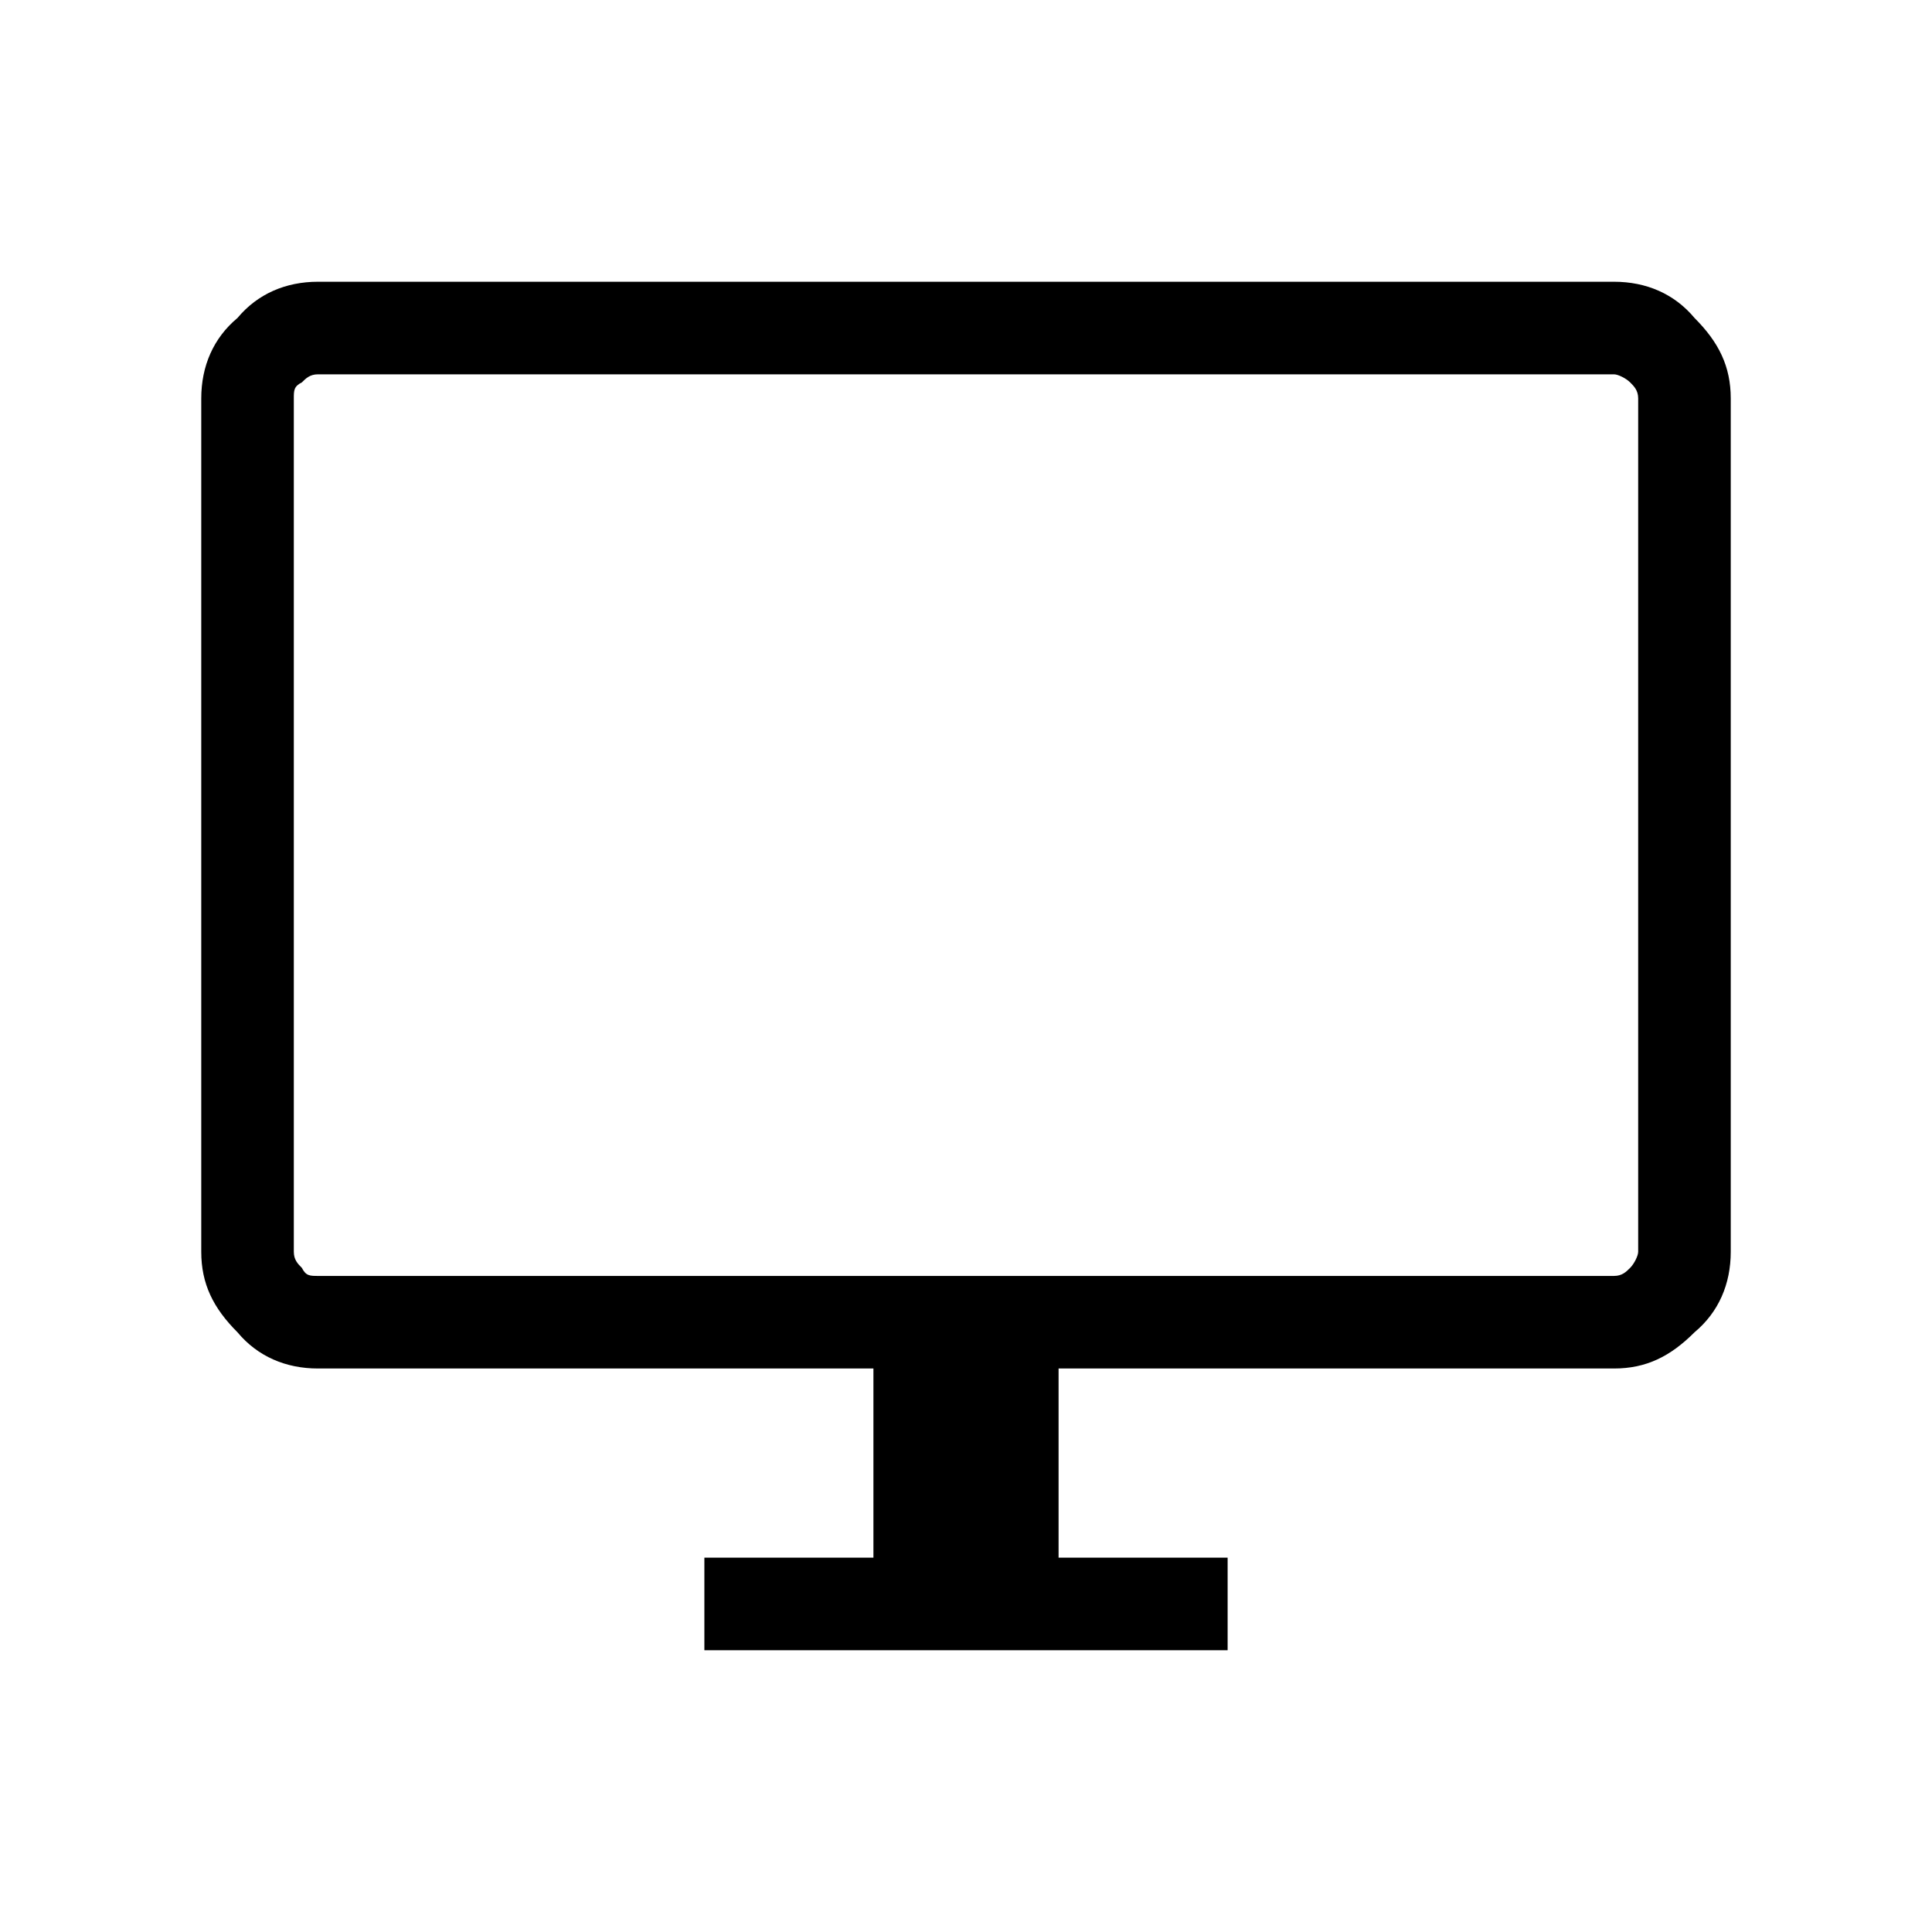
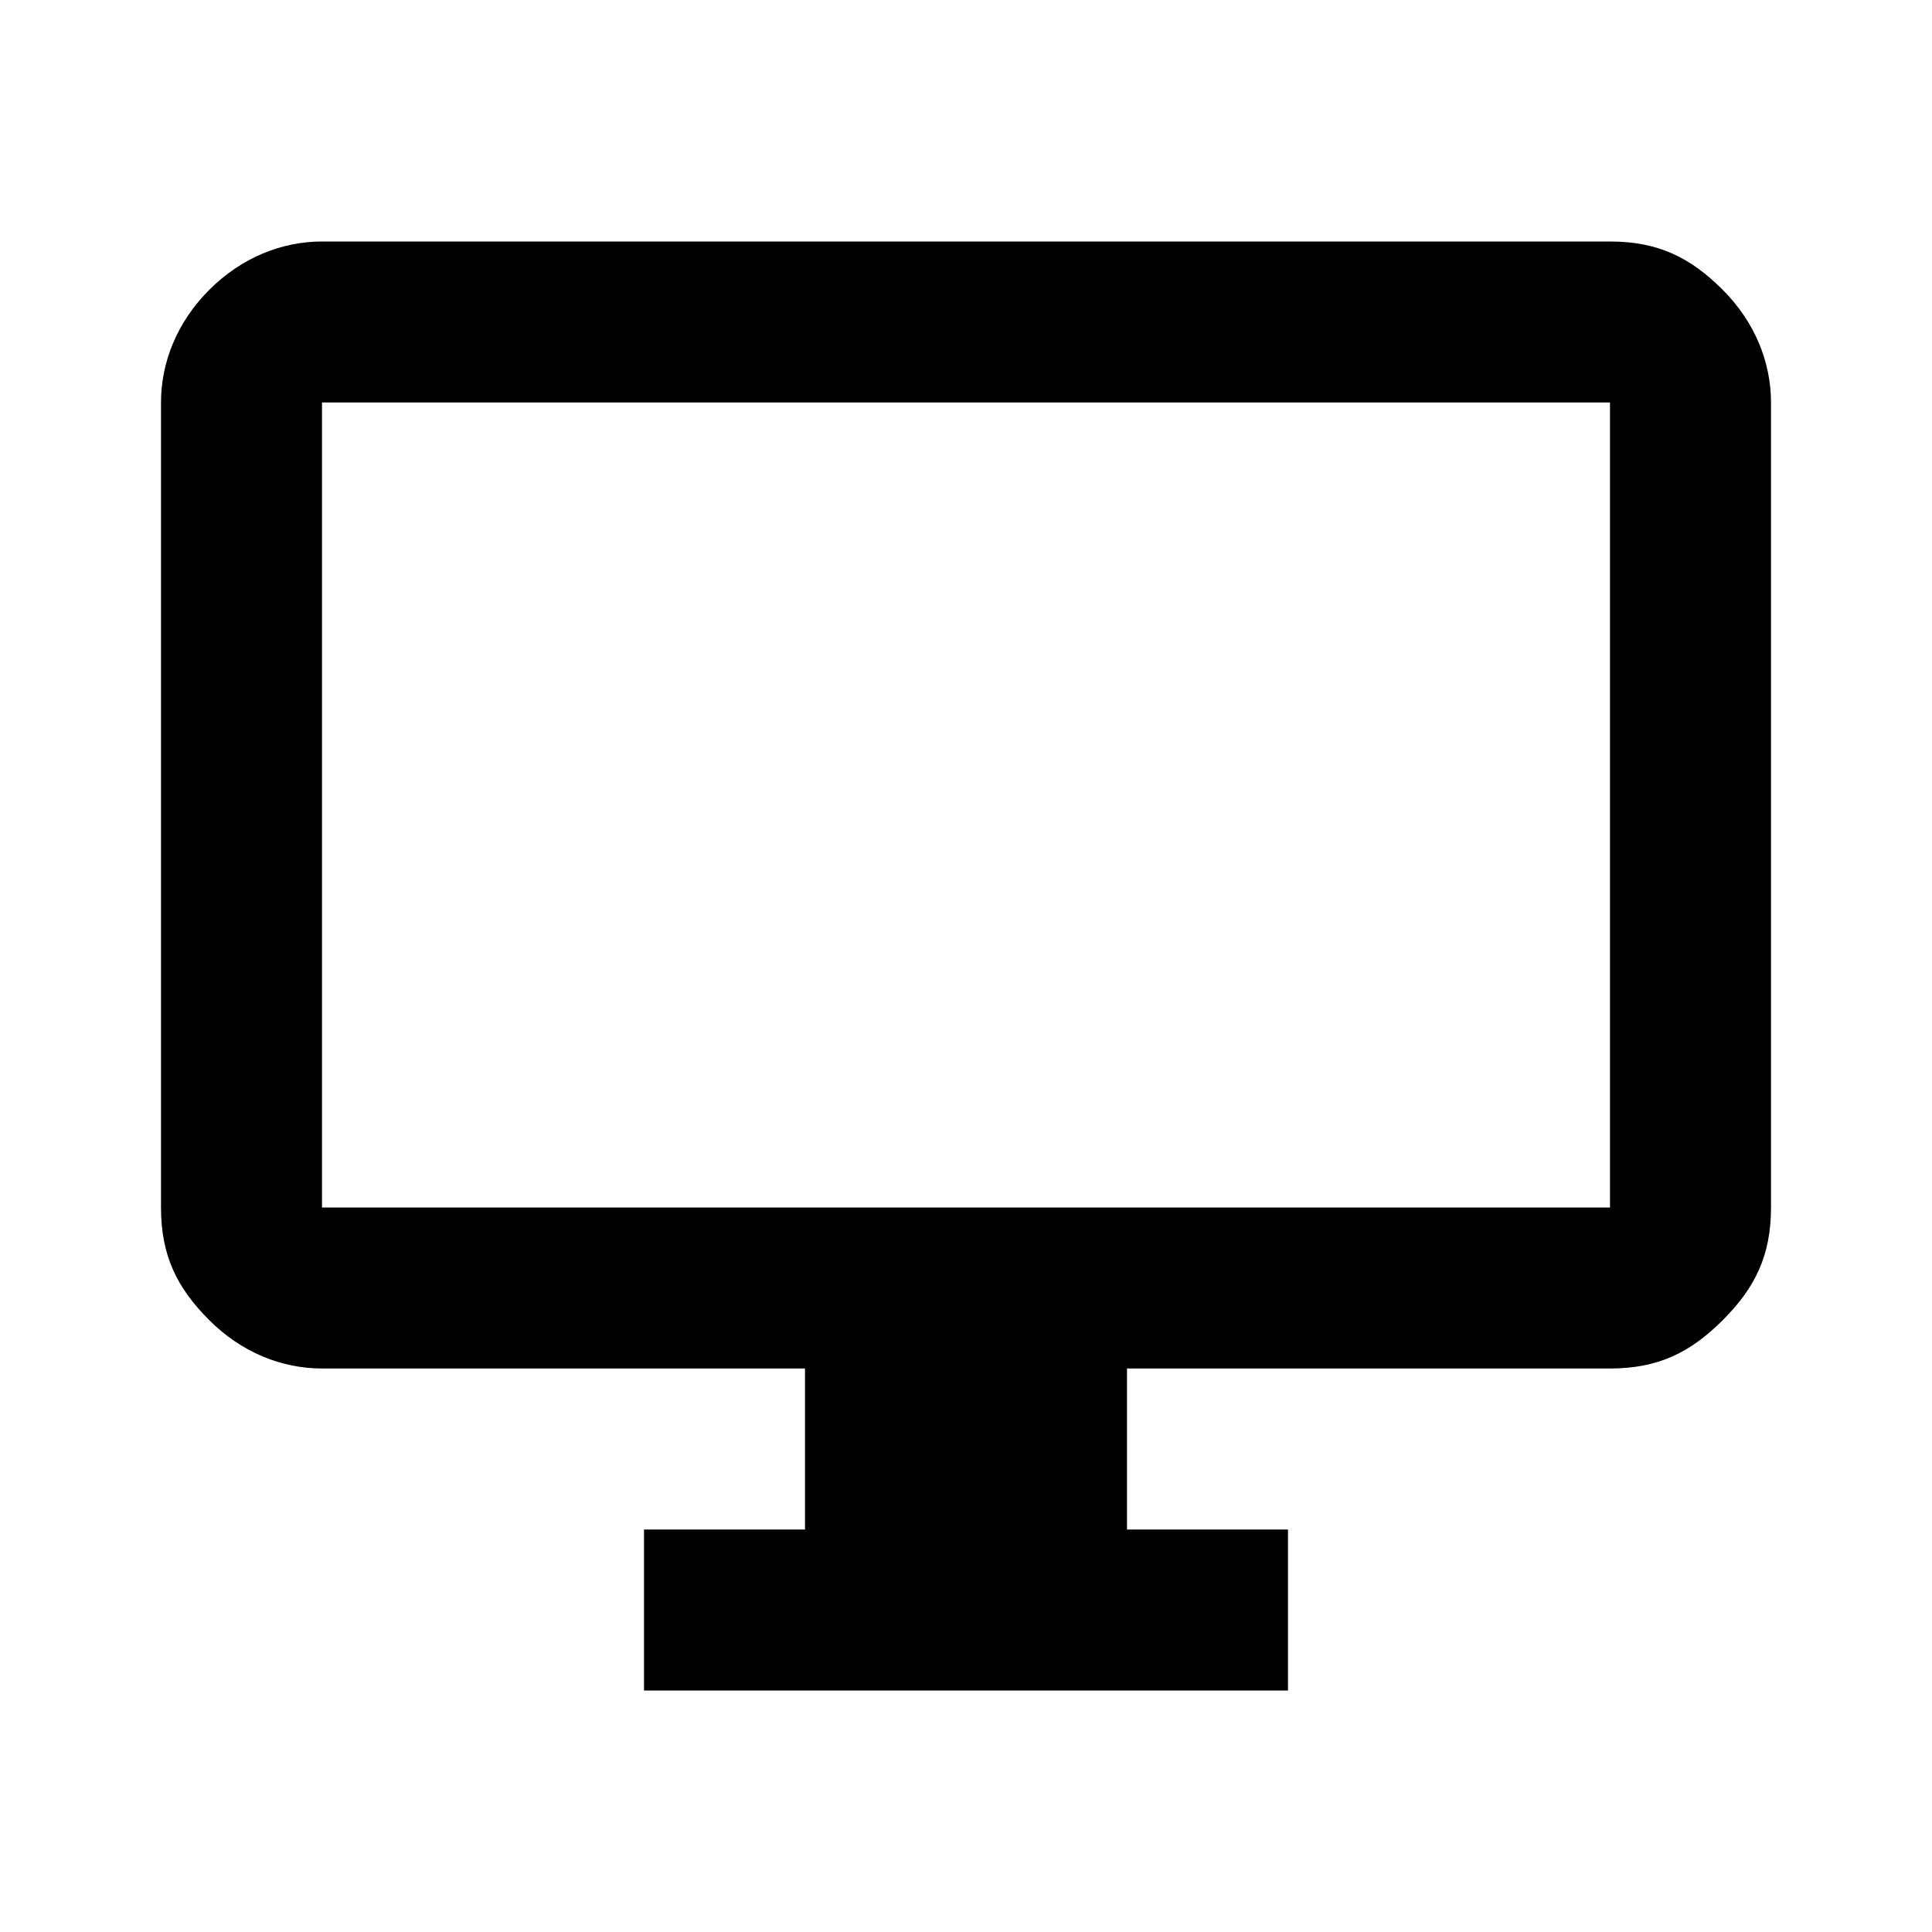
- <svg xmlns="http://www.w3.org/2000/svg" version="1.1" id="Layer_1" x="0px" y="0px" viewBox="0 0 48 48" style="enable-background:new 0 0 48 48;" xml:space="preserve">
+ <svg xmlns="http://www.w3.org/2000/svg" version="1.1" id="Layer_1" x="0px" y="0px" viewBox="0 0 24 24" style="enable-background:new 0 0 24 24;" xml:space="preserve">
  <g>
-     <path d="M17.5,41v-2.3h4.2V34H7.9c-0.8,0-1.5-0.3-2-0.9c-0.6-0.6-0.9-1.2-0.9-2V9.9c0-0.8,0.3-1.5,0.9-2C6.4,7.3,7.1,7,7.9,7h32.2   c0.8,0,1.5,0.3,2,0.9c0.6,0.6,0.9,1.2,0.9,2v21.2c0,0.8-0.3,1.5-0.9,2c-0.6,0.6-1.2,0.9-2,0.9H26.3v4.7h4.2V41H17.5z M7.9,31.7   h32.2c0.2,0,0.3-0.1,0.4-0.2c0.1-0.1,0.2-0.3,0.2-0.4V9.9c0-0.2-0.1-0.3-0.2-0.4c-0.1-0.1-0.3-0.2-0.4-0.2H7.9   c-0.2,0-0.3,0.1-0.4,0.2C7.3,9.6,7.3,9.7,7.3,9.9v21.2c0,0.2,0.1,0.3,0.2,0.4C7.6,31.7,7.7,31.7,7.9,31.7z M7.3,31.7V9.3V31.7z" />
+     <path d="M8,21v-2h2v-2H4c-0.5,0-1-0.2-1.4-0.6S2,15.6,2,15V5c0-0.5,0.2-1,0.6-1.4C3,3.2,3.5,3,4,3h16c0.6,0,1,0.2,1.4,0.6   C21.8,4,22,4.5,22,5v10c0,0.6-0.2,1-0.6,1.4S20.6,17,20,17h-6v2h2v2H8z M4,15h16V5H4V15z M4,15V5V15z" />
  </g>
</svg>
